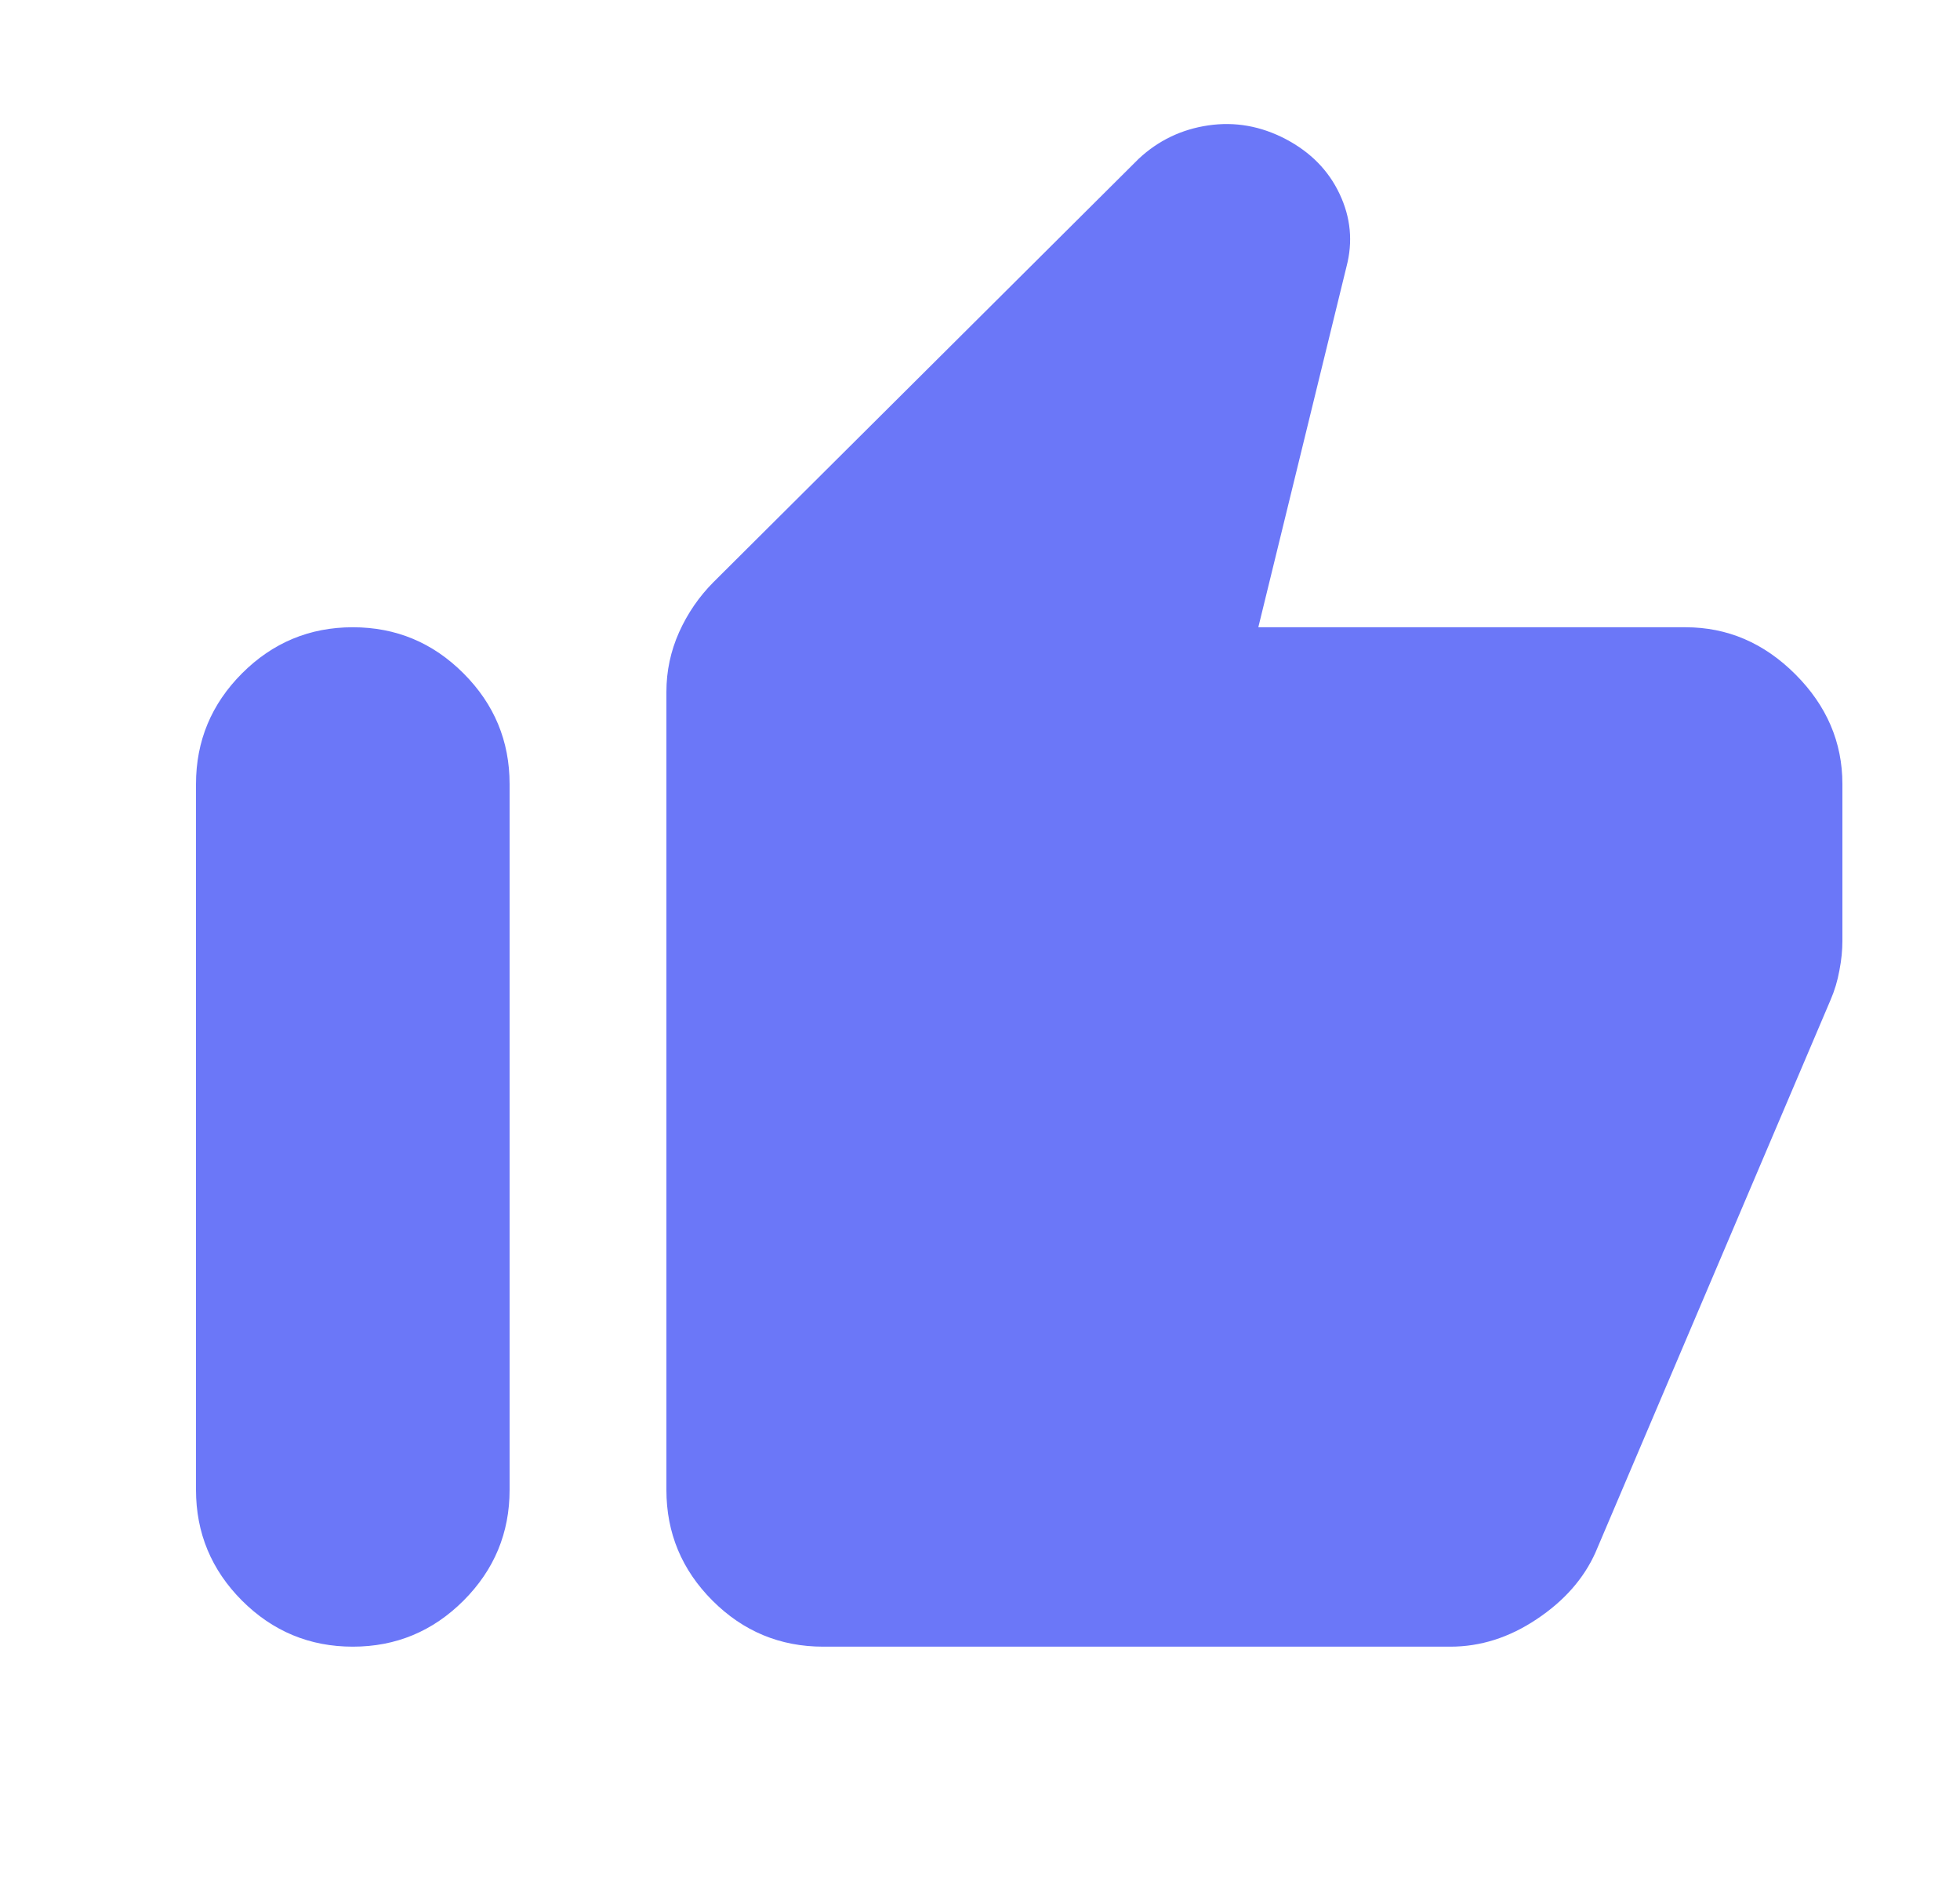
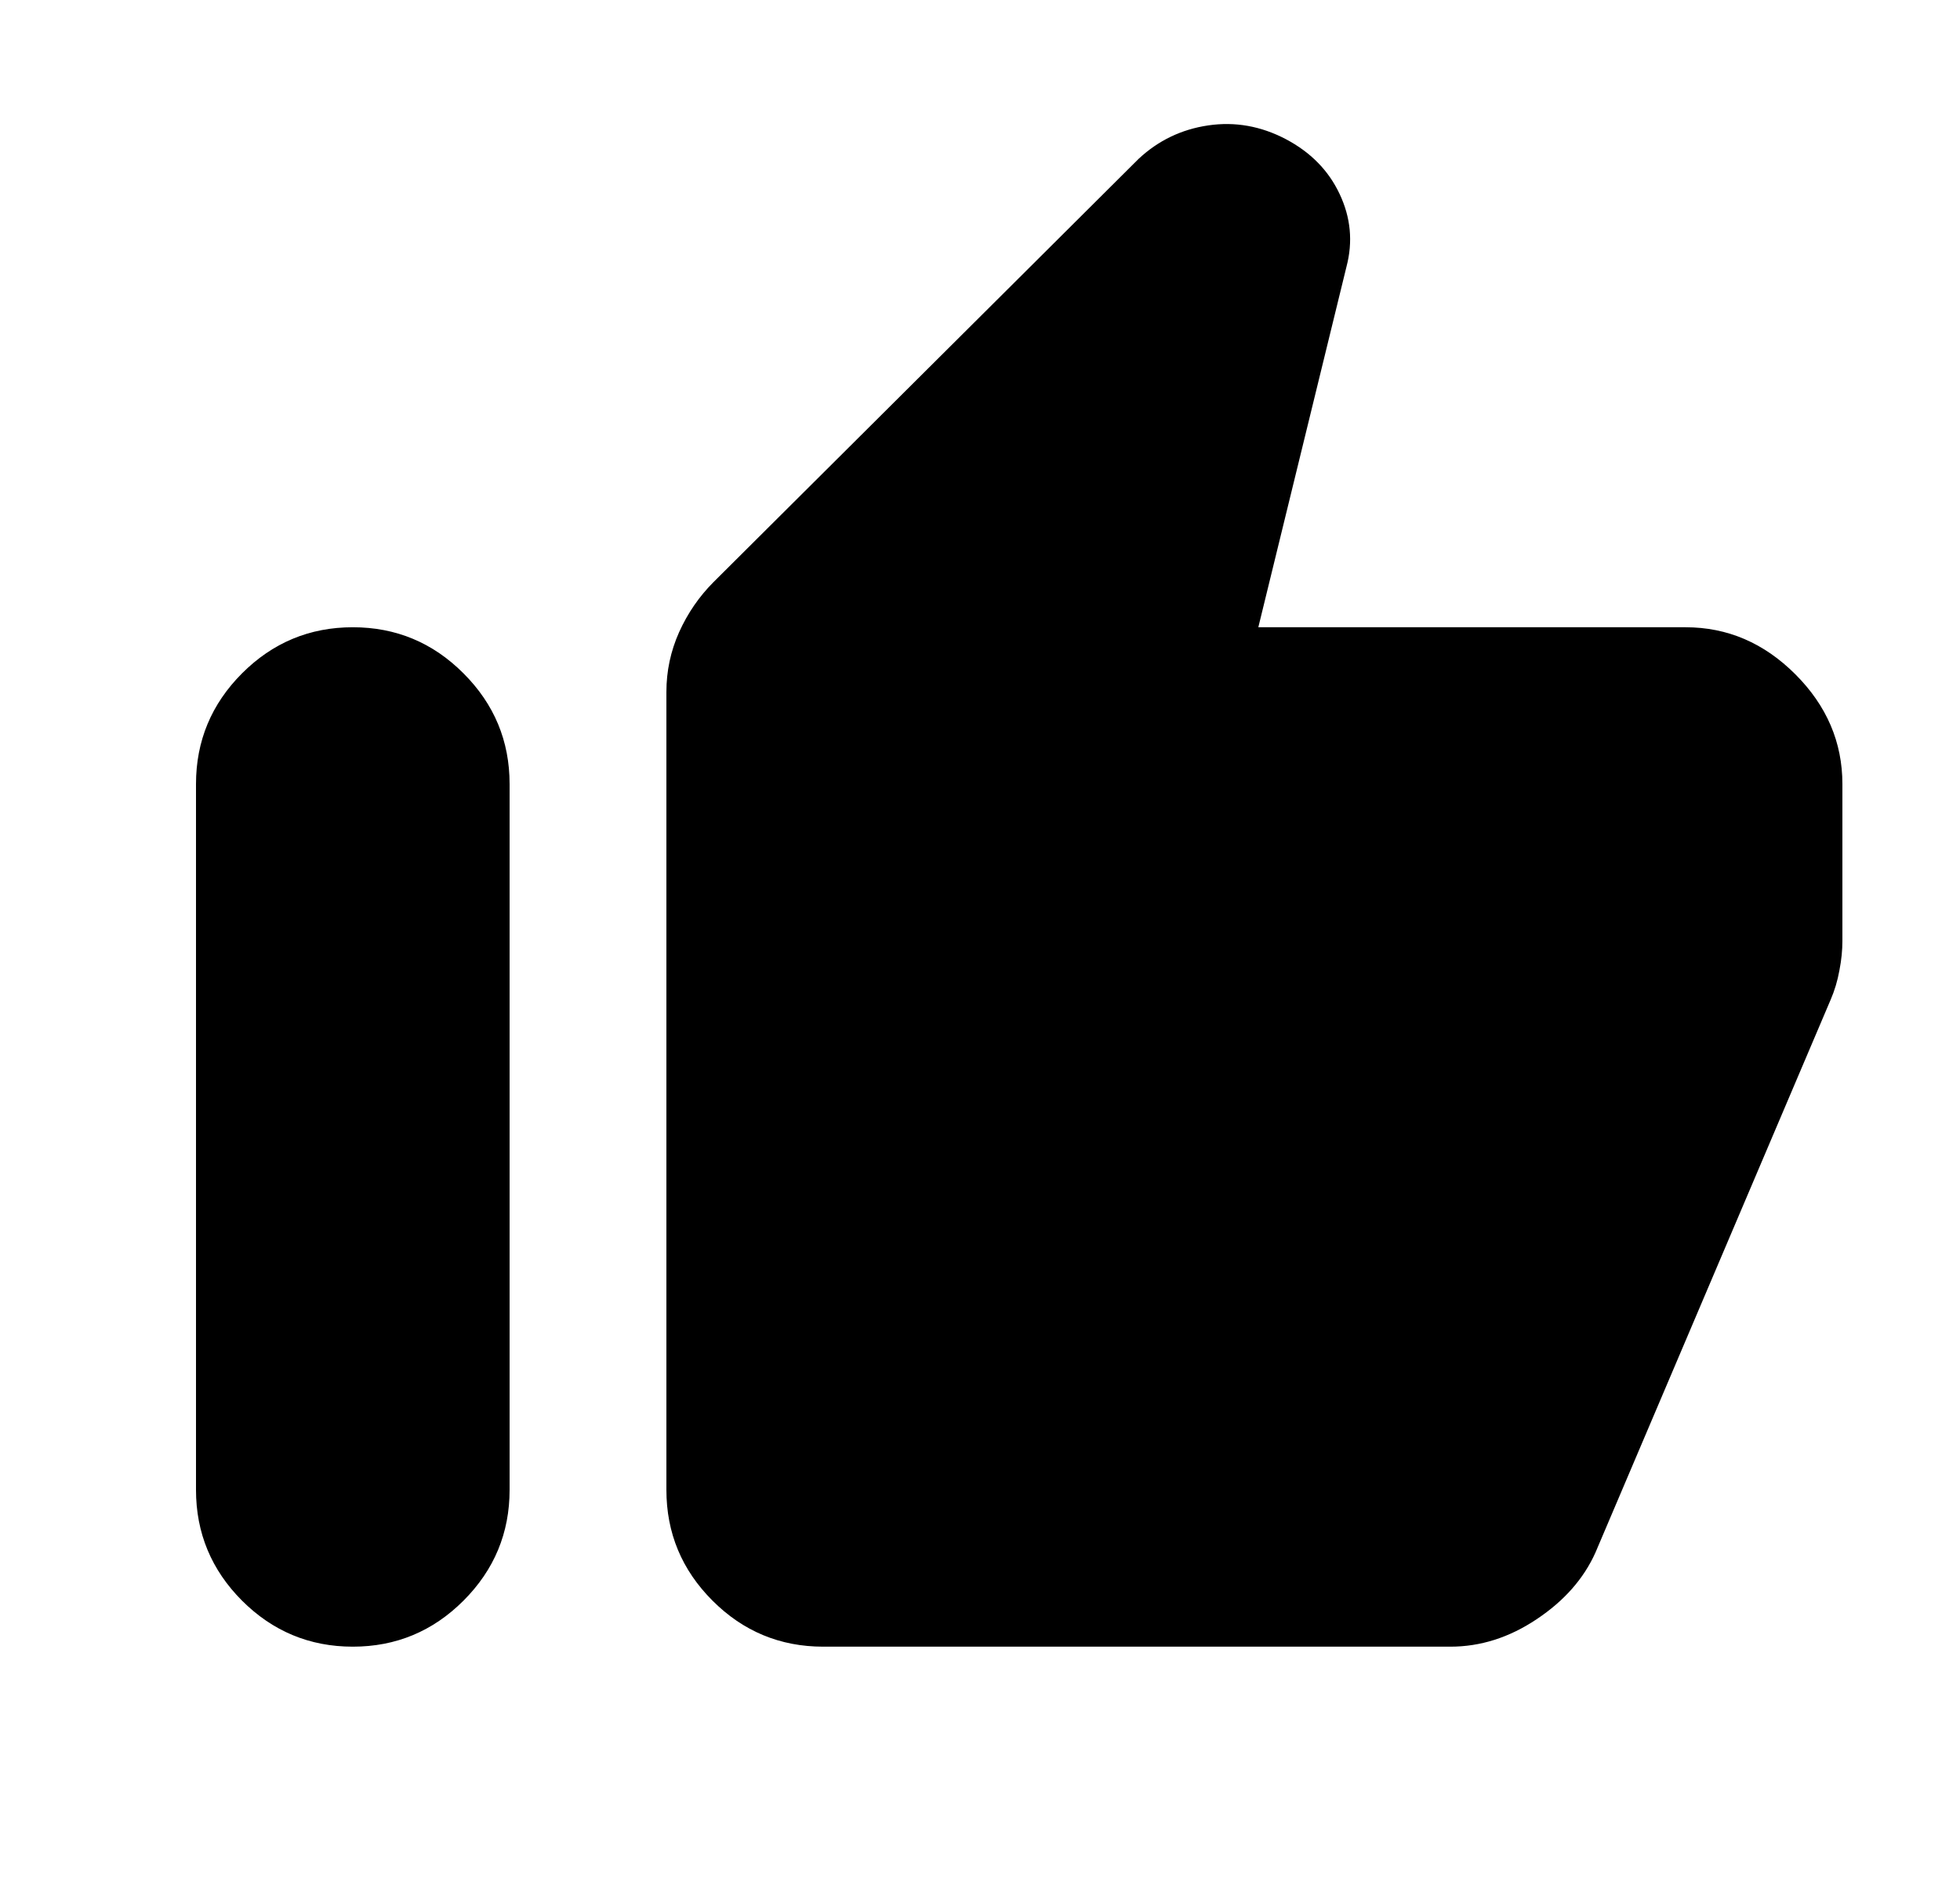
<svg xmlns="http://www.w3.org/2000/svg" width="25" height="24" viewBox="0 0 25 24" fill="none">
  <mask id="mask0_154_1597" style="mask-type:alpha" maskUnits="userSpaceOnUse" x="0" y="0" width="25" height="24">
    <rect x="0.5" width="24" height="24" fill="#D9D9D9" />
  </mask>
  <g mask="url(#mask0_154_1597)">
-     <path d="M10.5 20.999C9.95 20.999 9.479 20.803 9.088 20.412C8.696 20.02 8.5 19.549 8.5 18.999V8.824C8.5 8.558 8.554 8.304 8.662 8.062C8.771 7.82 8.917 7.608 9.1 7.424L14.525 2.024C14.775 1.791 15.071 1.649 15.412 1.599C15.754 1.549 16.083 1.608 16.4 1.774C16.717 1.941 16.946 2.174 17.087 2.474C17.229 2.774 17.258 3.083 17.175 3.399L16.05 7.999H21.5C22.033 7.999 22.5 8.199 22.9 8.599C23.3 8.999 23.5 9.466 23.5 9.999V11.999C23.5 12.116 23.488 12.241 23.462 12.374C23.438 12.508 23.4 12.633 23.35 12.749L20.35 19.799C20.2 20.133 19.95 20.416 19.6 20.649C19.25 20.883 18.883 20.999 18.5 20.999H10.5ZM4.5 20.999C3.95 20.999 3.479 20.803 3.087 20.412C2.696 20.02 2.5 19.549 2.5 18.999V9.999C2.5 9.449 2.696 8.979 3.087 8.587C3.479 8.195 3.95 7.999 4.5 7.999C5.05 7.999 5.521 8.195 5.912 8.587C6.304 8.979 6.5 9.449 6.5 9.999V18.999C6.5 19.549 6.304 20.02 5.912 20.412C5.521 20.803 5.05 20.999 4.5 20.999Z" fill="#6B77F8" />
+     <path d="M10.5 20.999C9.95 20.999 9.479 20.803 9.088 20.412C8.696 20.02 8.5 19.549 8.5 18.999V8.824C8.5 8.558 8.554 8.304 8.662 8.062C8.771 7.82 8.917 7.608 9.1 7.424L14.525 2.024C14.775 1.791 15.071 1.649 15.412 1.599C15.754 1.549 16.083 1.608 16.4 1.774C16.717 1.941 16.946 2.174 17.087 2.474C17.229 2.774 17.258 3.083 17.175 3.399L16.05 7.999H21.5C22.033 7.999 22.5 8.199 22.9 8.599C23.3 8.999 23.5 9.466 23.5 9.999V11.999C23.5 12.116 23.488 12.241 23.462 12.374C23.438 12.508 23.4 12.633 23.35 12.749L20.35 19.799C20.2 20.133 19.95 20.416 19.6 20.649C19.25 20.883 18.883 20.999 18.5 20.999H10.5ZM4.5 20.999C3.95 20.999 3.479 20.803 3.087 20.412C2.696 20.02 2.5 19.549 2.5 18.999V9.999C2.5 9.449 2.696 8.979 3.087 8.587C3.479 8.195 3.95 7.999 4.5 7.999C5.05 7.999 5.521 8.195 5.912 8.587C6.304 8.979 6.5 9.449 6.5 9.999V18.999C6.5 19.549 6.304 20.02 5.912 20.412C5.521 20.803 5.05 20.999 4.5 20.999Z" fill="currentColor" />
  </g>
</svg>
